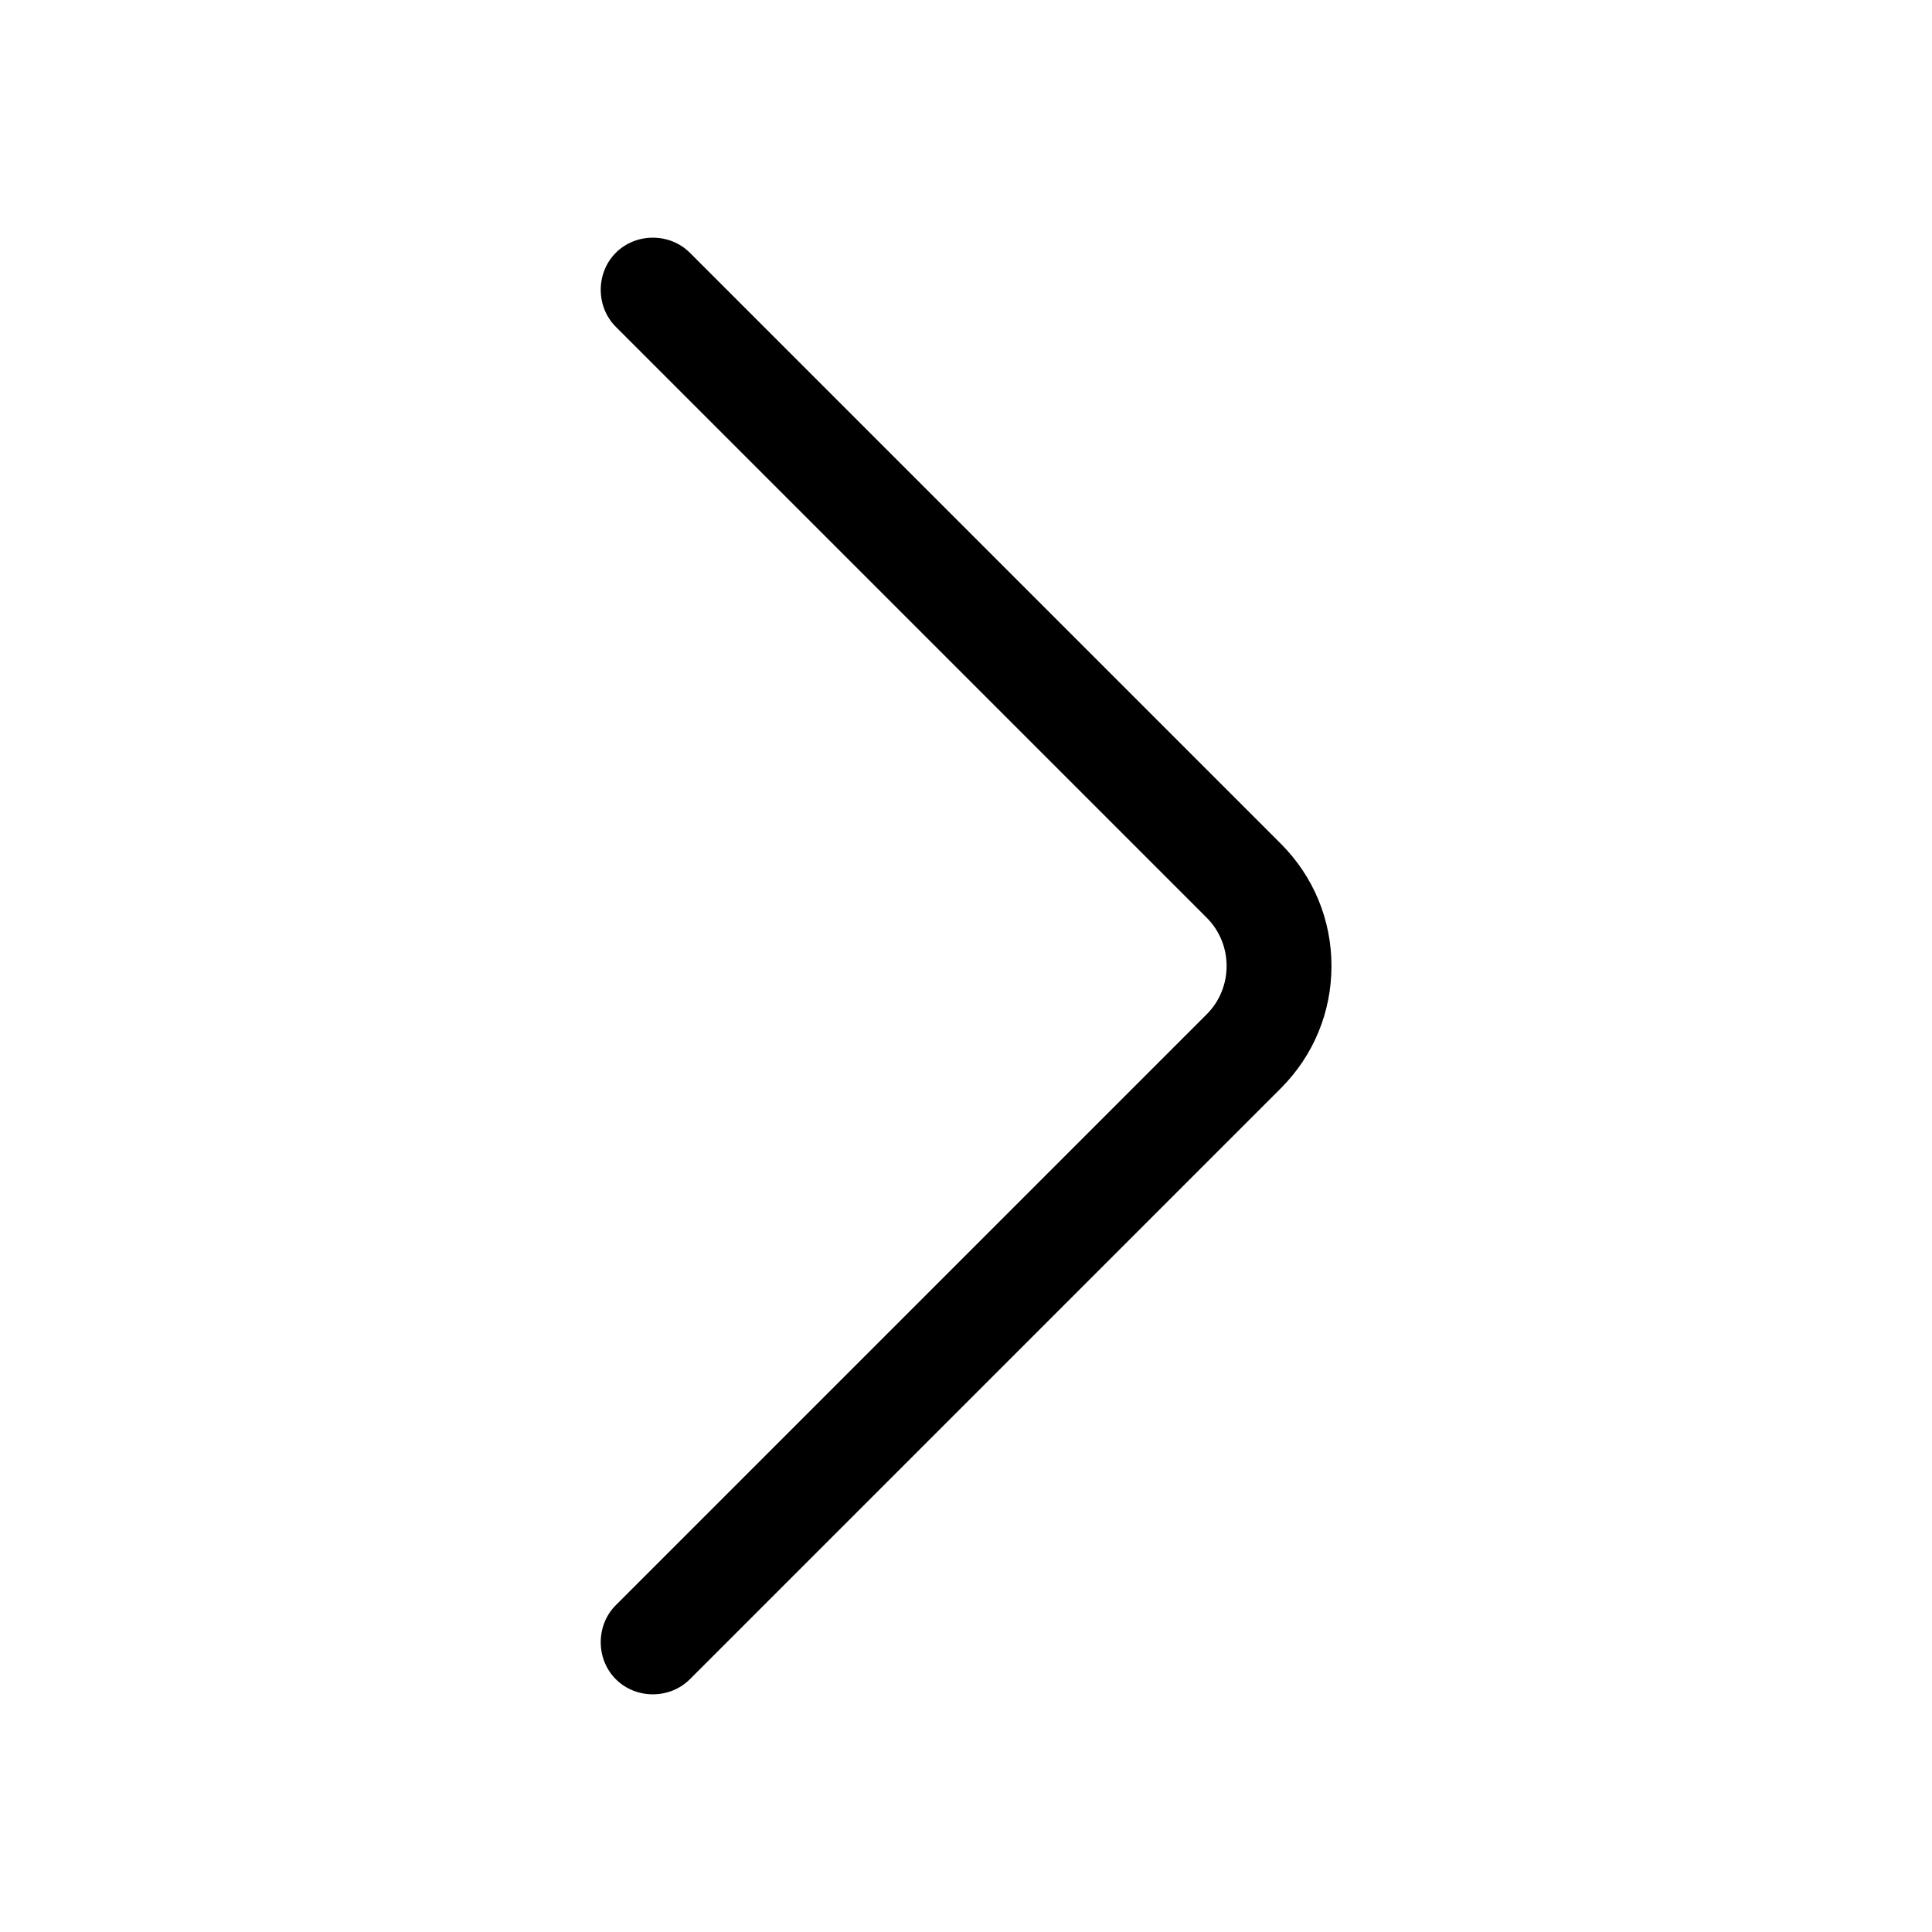
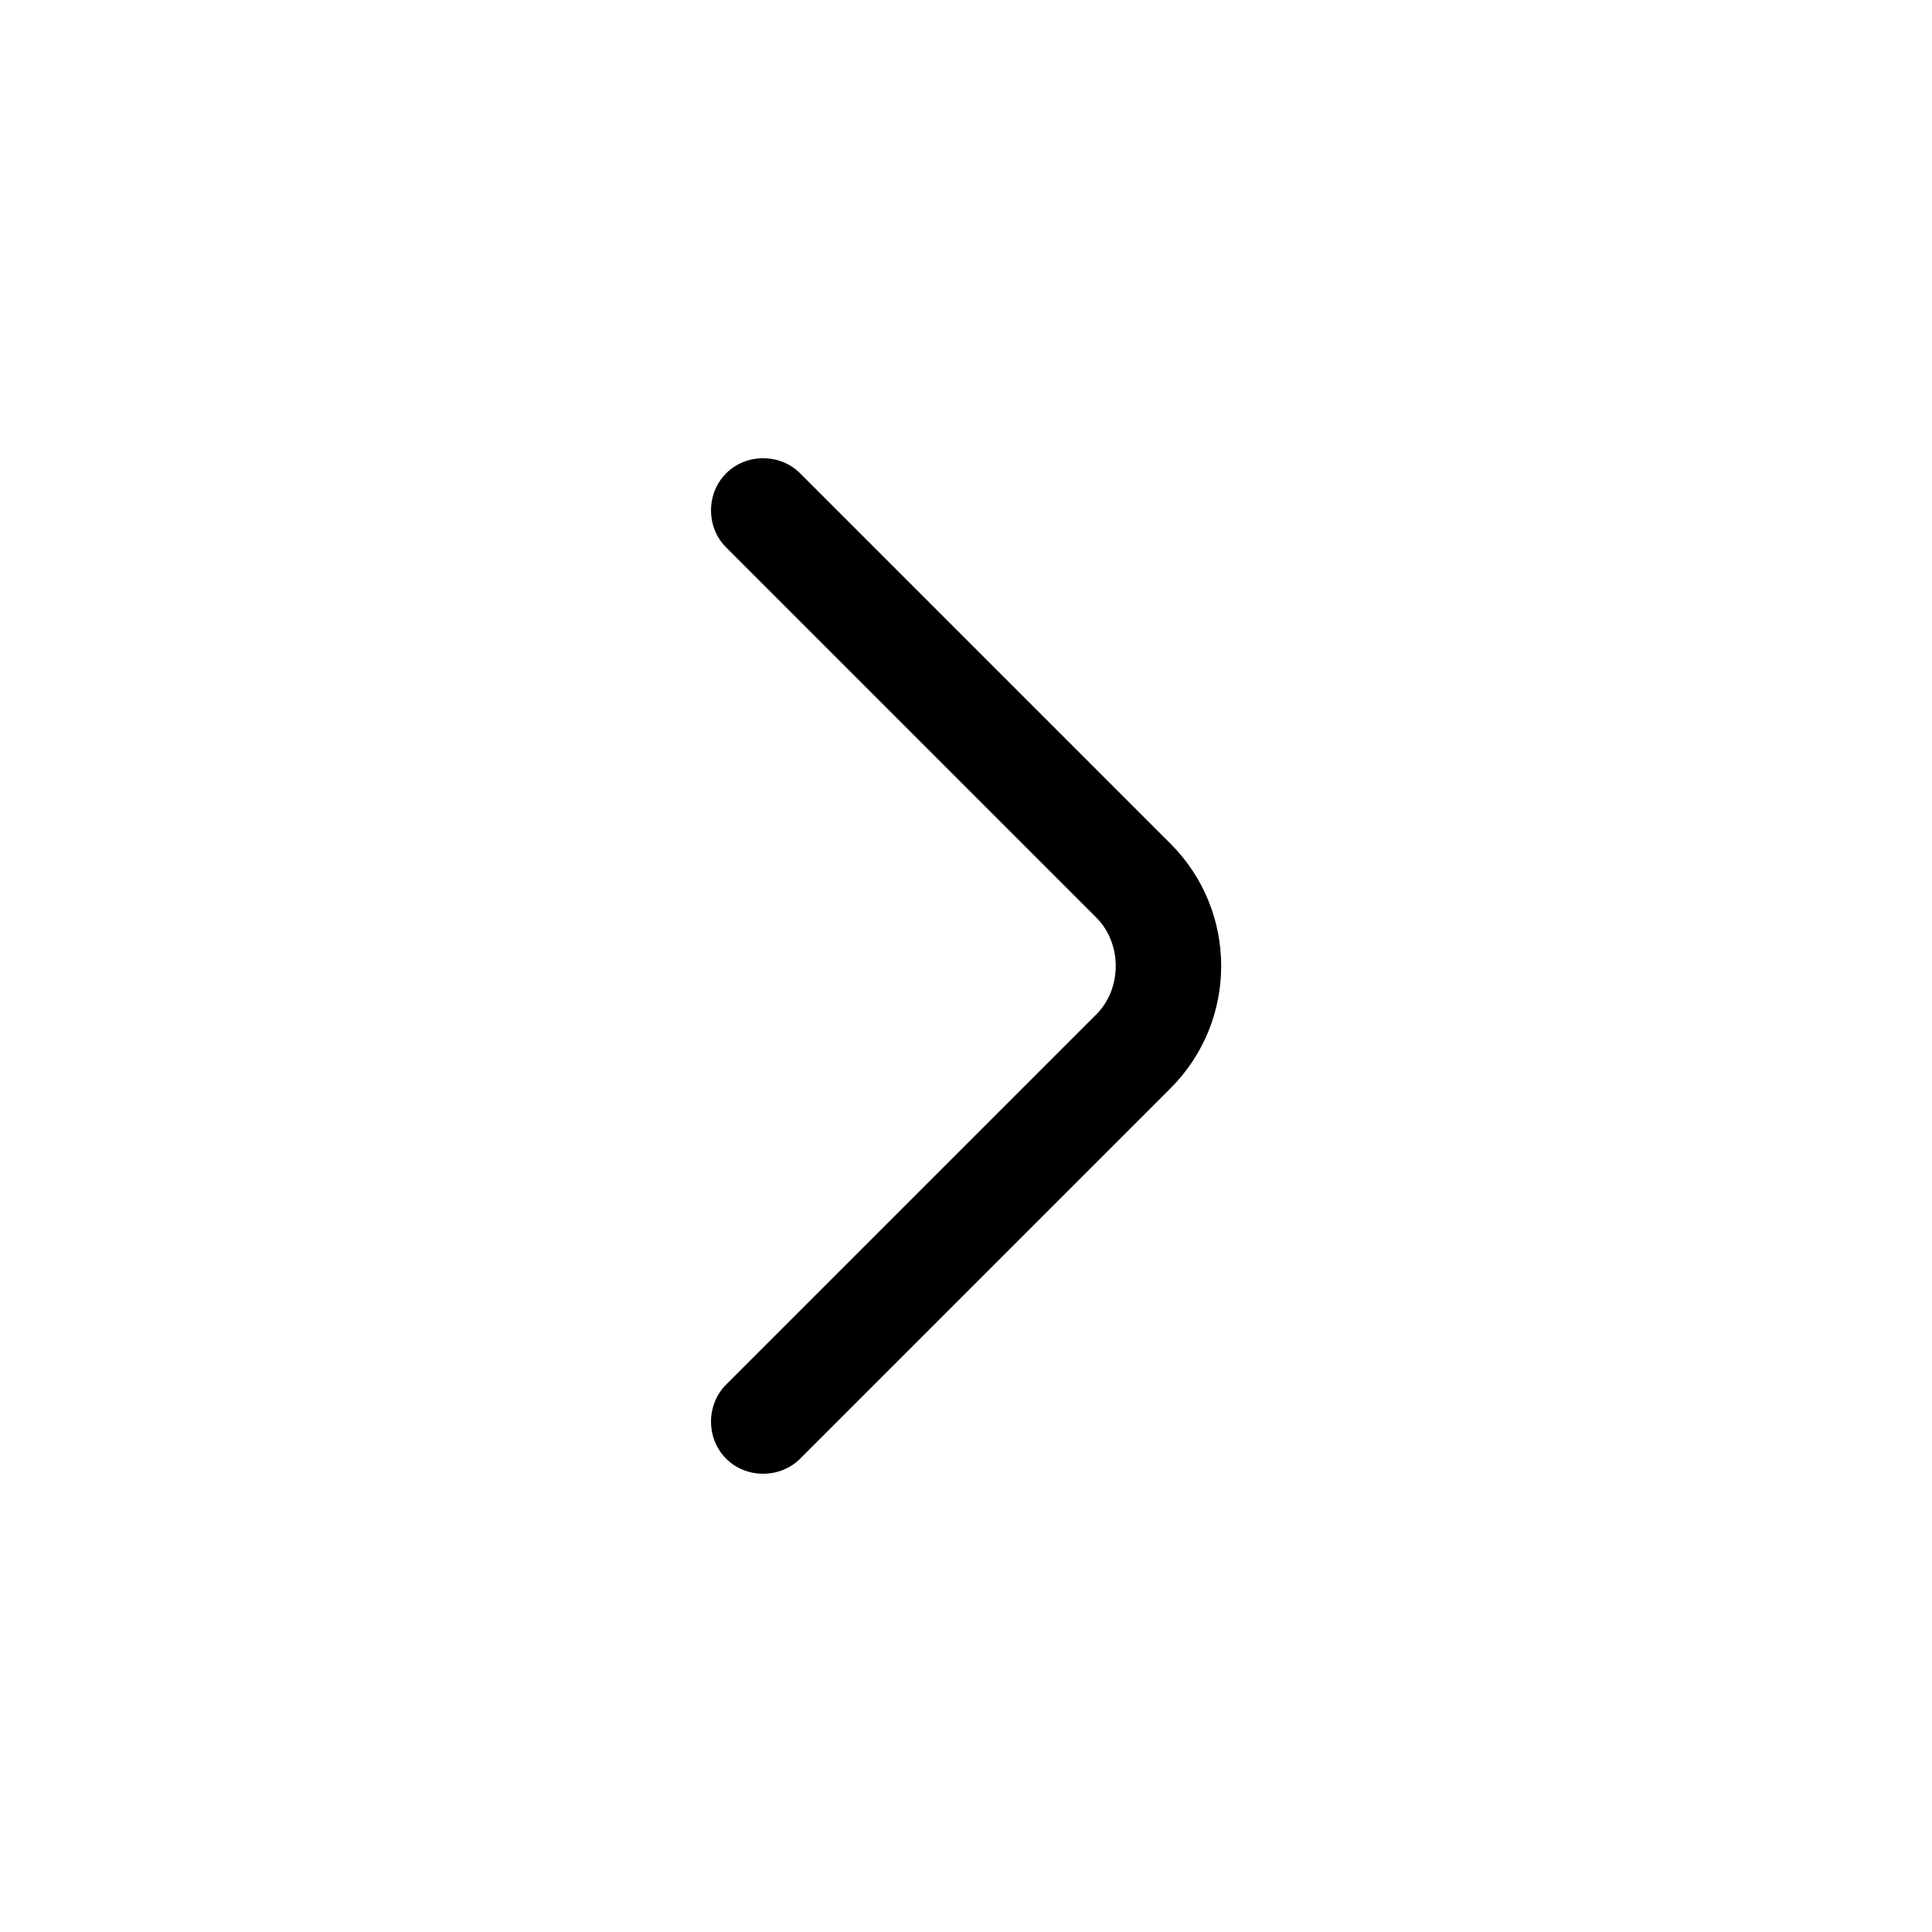
<svg xmlns="http://www.w3.org/2000/svg" id="FL" viewBox="0 0 24 24">
-   <path d="M16.54,12c0,.57-.22,1.11-.63,1.52l-7.34,7.34c-.25.25-.67.25-.92,0s-.25-.67,0-.92l7.34-7.34c.33-.33.33-.87,0-1.2l-7.34-7.34c-.25-.25-.25-.67,0-.92s.67-.25.92,0l7.34,7.34c.41.41.63.95.63,1.52Z" style="fill: #000; stroke-width: 0px;" />
+   <path d="M15.17,12c0,.55-.21,1.1-.63,1.52l-4.6,4.6c-.25.25-.67.25-.92,0s-.25-.67,0-.92l4.6-4.6c.32-.32.32-.88,0-1.2l-4.6-4.6c-.25-.25-.25-.67,0-.92s.67-.25.92,0l4.6,4.6c.42.42.63.97.63,1.52Z" />
</svg>
